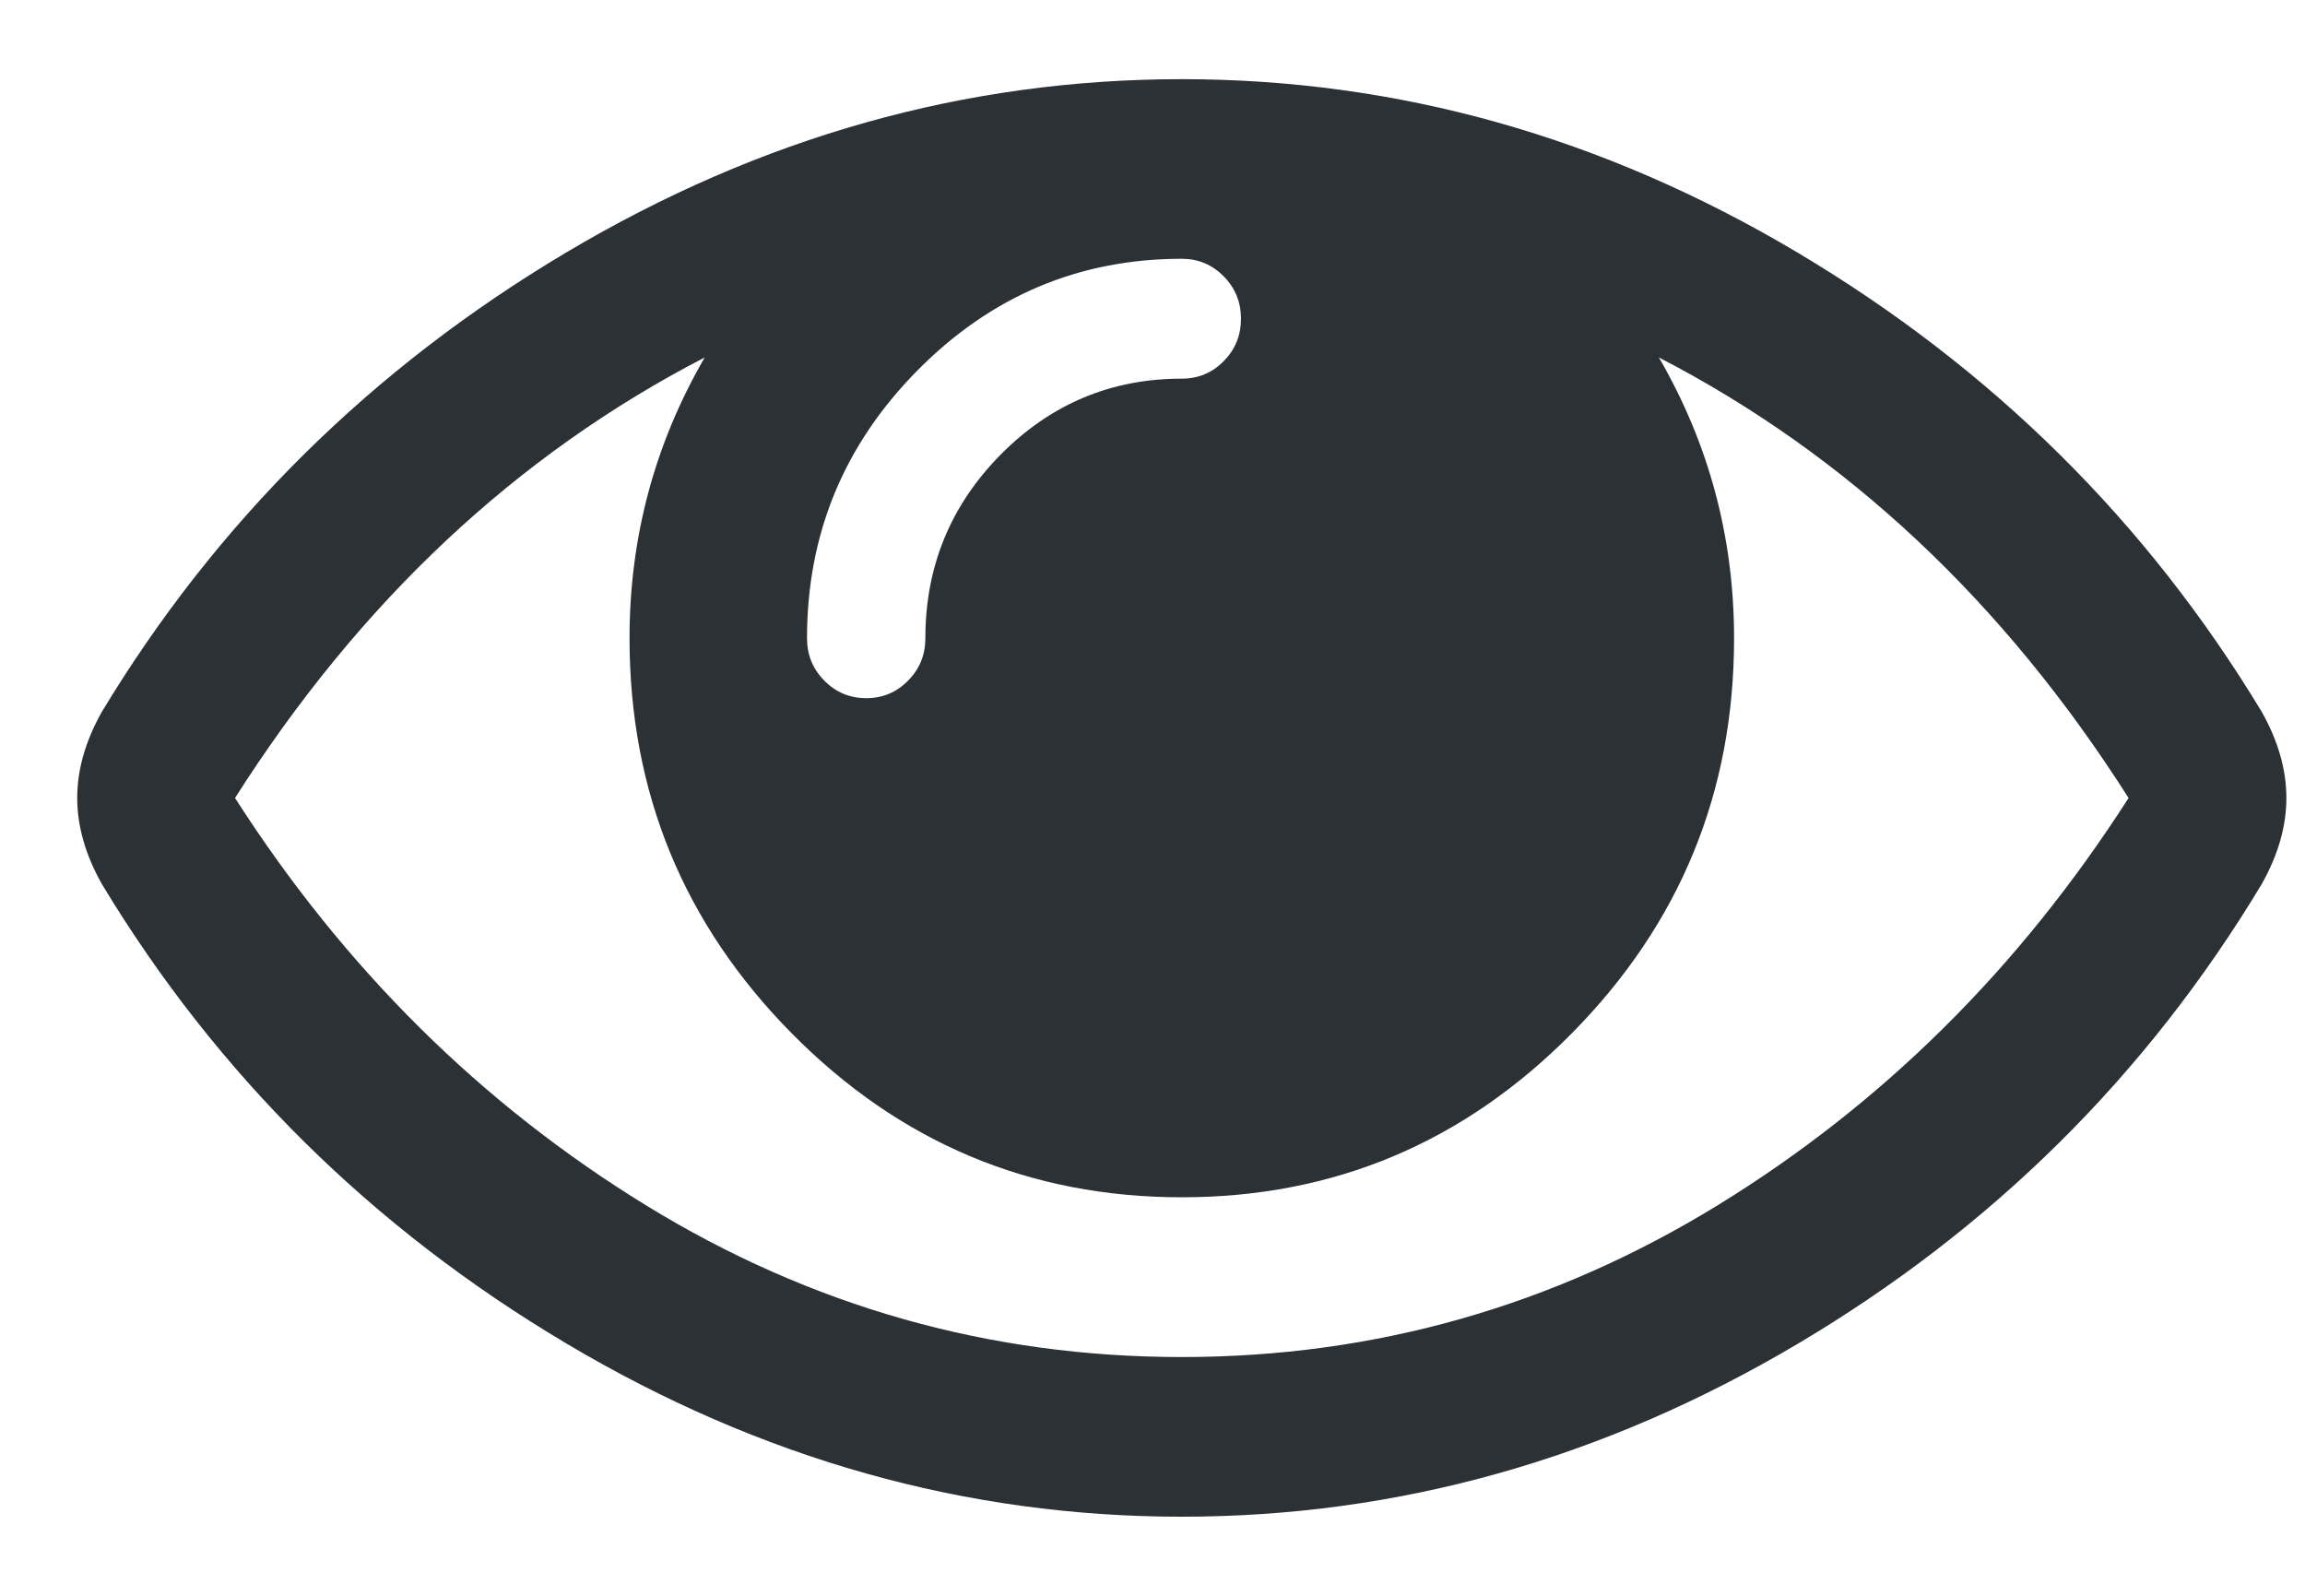
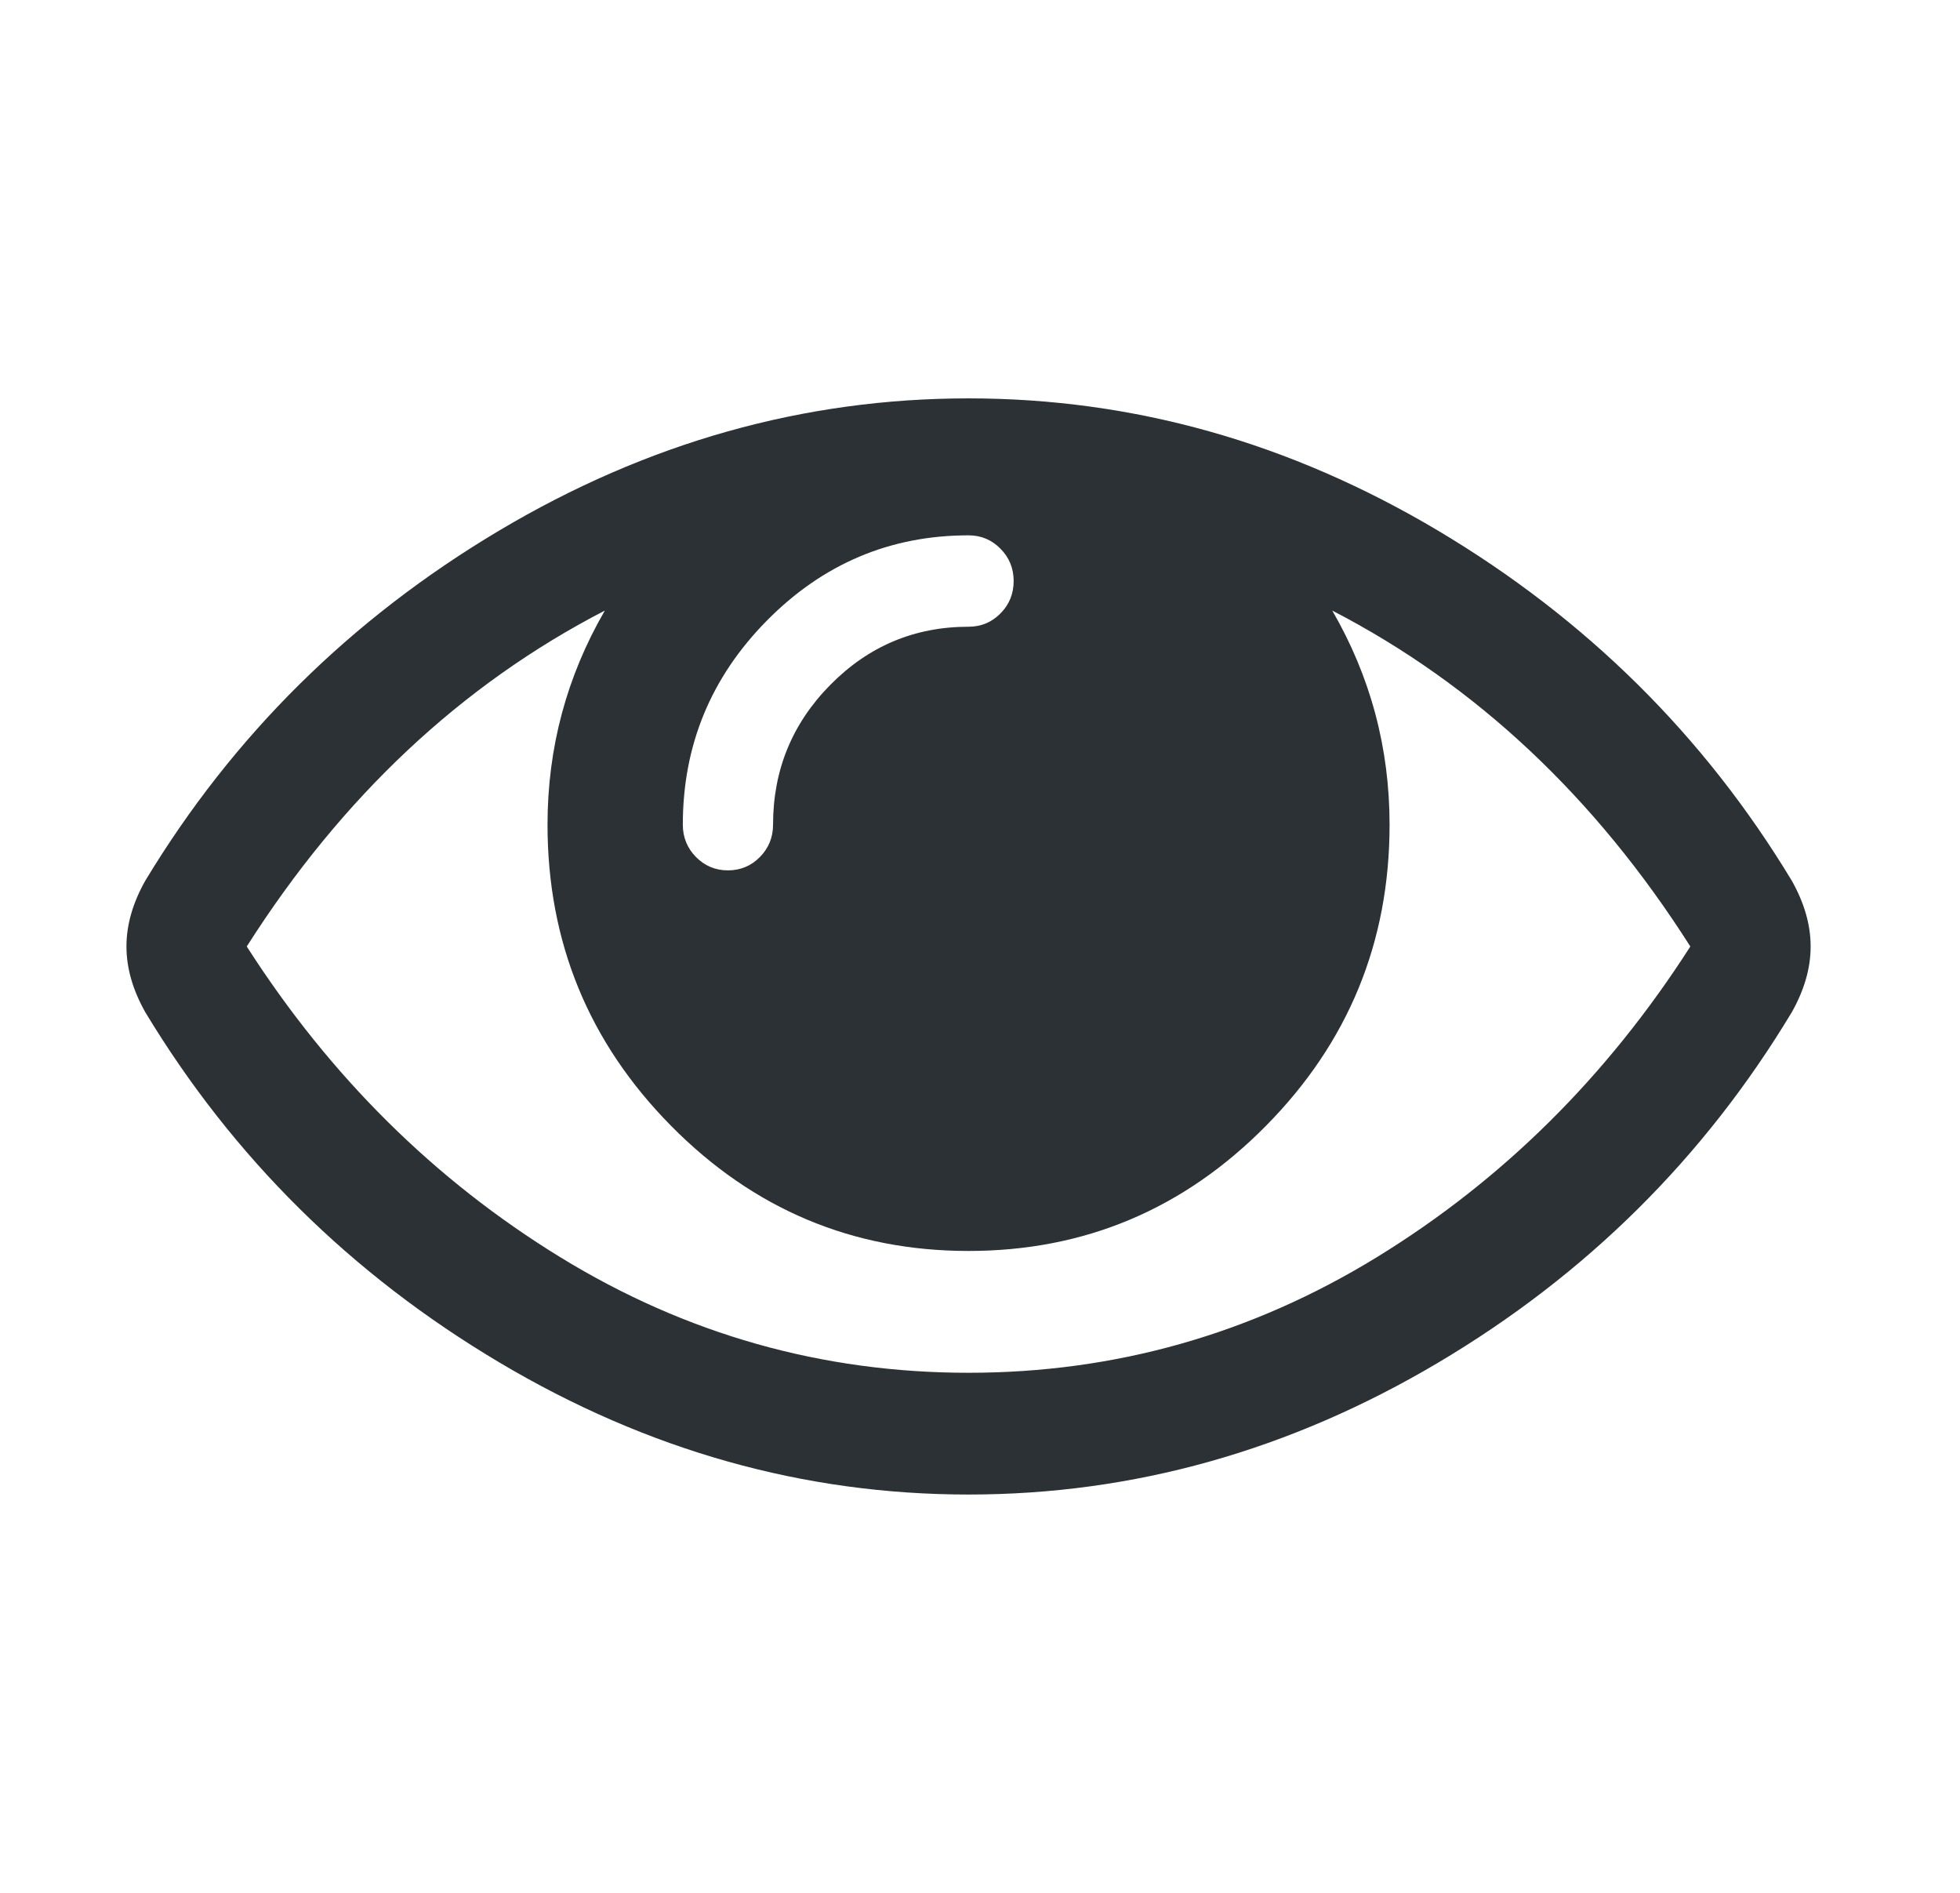
- <svg xmlns="http://www.w3.org/2000/svg" width="26" height="18" viewBox="0 0 26 18" fill="none">
-   <g id="Group">
-     <path id="Vector" d="M25.512 8.029C24.214 5.88 22.468 4.154 20.276 2.849C18.084 1.545 15.768 0.893 13.33 0.893C10.892 0.893 8.577 1.545 6.385 2.849C4.192 4.154 2.447 5.88 1.149 8.029C0.964 8.358 0.871 8.681 0.871 9.001C0.871 9.32 0.964 9.643 1.149 9.972C2.447 12.121 4.192 13.848 6.385 15.152C8.577 16.456 10.892 17.108 13.33 17.108C15.769 17.108 18.084 16.458 20.276 15.159C22.468 13.859 24.214 12.13 25.512 9.972C25.697 9.643 25.79 9.32 25.79 9.001C25.79 8.681 25.697 8.358 25.512 8.029ZM10.348 4.179C11.177 3.34 12.171 2.919 13.33 2.919C13.516 2.919 13.673 2.985 13.803 3.117C13.933 3.248 13.998 3.408 13.998 3.595C13.998 3.783 13.933 3.942 13.803 4.074C13.674 4.205 13.516 4.271 13.331 4.271C12.533 4.271 11.852 4.557 11.286 5.129C10.721 5.702 10.438 6.392 10.438 7.199C10.438 7.387 10.373 7.546 10.243 7.677C10.114 7.809 9.956 7.875 9.771 7.875C9.585 7.875 9.428 7.809 9.298 7.677C9.168 7.546 9.103 7.386 9.103 7.199C9.103 6.026 9.518 5.019 10.348 4.179ZM19.372 13.597C17.514 14.736 15.5 15.307 13.33 15.307C11.161 15.307 9.147 14.737 7.289 13.597C5.43 12.456 3.884 10.925 2.651 9.001C4.06 6.786 5.826 5.129 7.949 4.032C7.384 5.007 7.101 6.063 7.101 7.199C7.101 8.935 7.71 10.42 8.929 11.654C10.148 12.888 11.616 13.505 13.33 13.505C15.046 13.505 16.512 12.888 17.731 11.654C18.951 10.42 19.56 8.935 19.56 7.199C19.56 6.063 19.277 5.007 18.712 4.032C20.834 5.129 22.601 6.786 24.01 9.001C22.777 10.925 21.231 12.456 19.372 13.597Z" fill="#2C3136" />
-   </g>
+ <svg xmlns="http://www.w3.org/2000/svg" width="29" height="28" viewBox="0 0 29 28" fill="none">
+   <path d="M26.512 13.029C25.214 10.88 23.468 9.154 21.276 7.849C19.084 6.545 16.768 5.893 14.33 5.893C11.892 5.893 9.577 6.545 7.385 7.849C5.192 9.154 3.447 10.88 2.149 13.029C1.964 13.358 1.871 13.681 1.871 14.001C1.871 14.32 1.964 14.643 2.149 14.972C3.447 17.121 5.192 18.848 7.385 20.152C9.577 21.456 11.892 22.108 14.33 22.108C16.769 22.108 19.084 21.458 21.276 20.159C23.468 18.859 25.214 17.13 26.512 14.972C26.697 14.643 26.79 14.32 26.79 14.001C26.79 13.681 26.697 13.358 26.512 13.029ZM11.348 9.179C12.177 8.34 13.171 7.919 14.33 7.919C14.516 7.919 14.673 7.985 14.803 8.117C14.933 8.248 14.998 8.408 14.998 8.595C14.998 8.783 14.933 8.943 14.803 9.074C14.674 9.205 14.516 9.271 14.331 9.271C13.533 9.271 12.852 9.557 12.286 10.13C11.721 10.702 11.438 11.392 11.438 12.199C11.438 12.387 11.373 12.546 11.243 12.678C11.114 12.809 10.956 12.875 10.771 12.875C10.585 12.875 10.428 12.809 10.298 12.678C10.168 12.546 10.103 12.386 10.103 12.199C10.103 11.026 10.518 10.019 11.348 9.179ZM20.372 18.597C18.514 19.736 16.5 20.307 14.33 20.307C12.161 20.307 10.147 19.737 8.289 18.597C6.43 17.456 4.884 15.925 3.651 14.001C5.06 11.786 6.826 10.129 8.949 9.032C8.384 10.008 8.101 11.063 8.101 12.199C8.101 13.935 8.71 15.42 9.929 16.654C11.148 17.888 12.616 18.505 14.33 18.505C16.046 18.505 17.512 17.888 18.731 16.654C19.951 15.42 20.56 13.935 20.56 12.199C20.56 11.063 20.277 10.007 19.712 9.032C21.834 10.129 23.601 11.786 25.01 14.001C23.777 15.925 22.231 17.456 20.372 18.597Z" fill="#2C3136" />
</svg>
